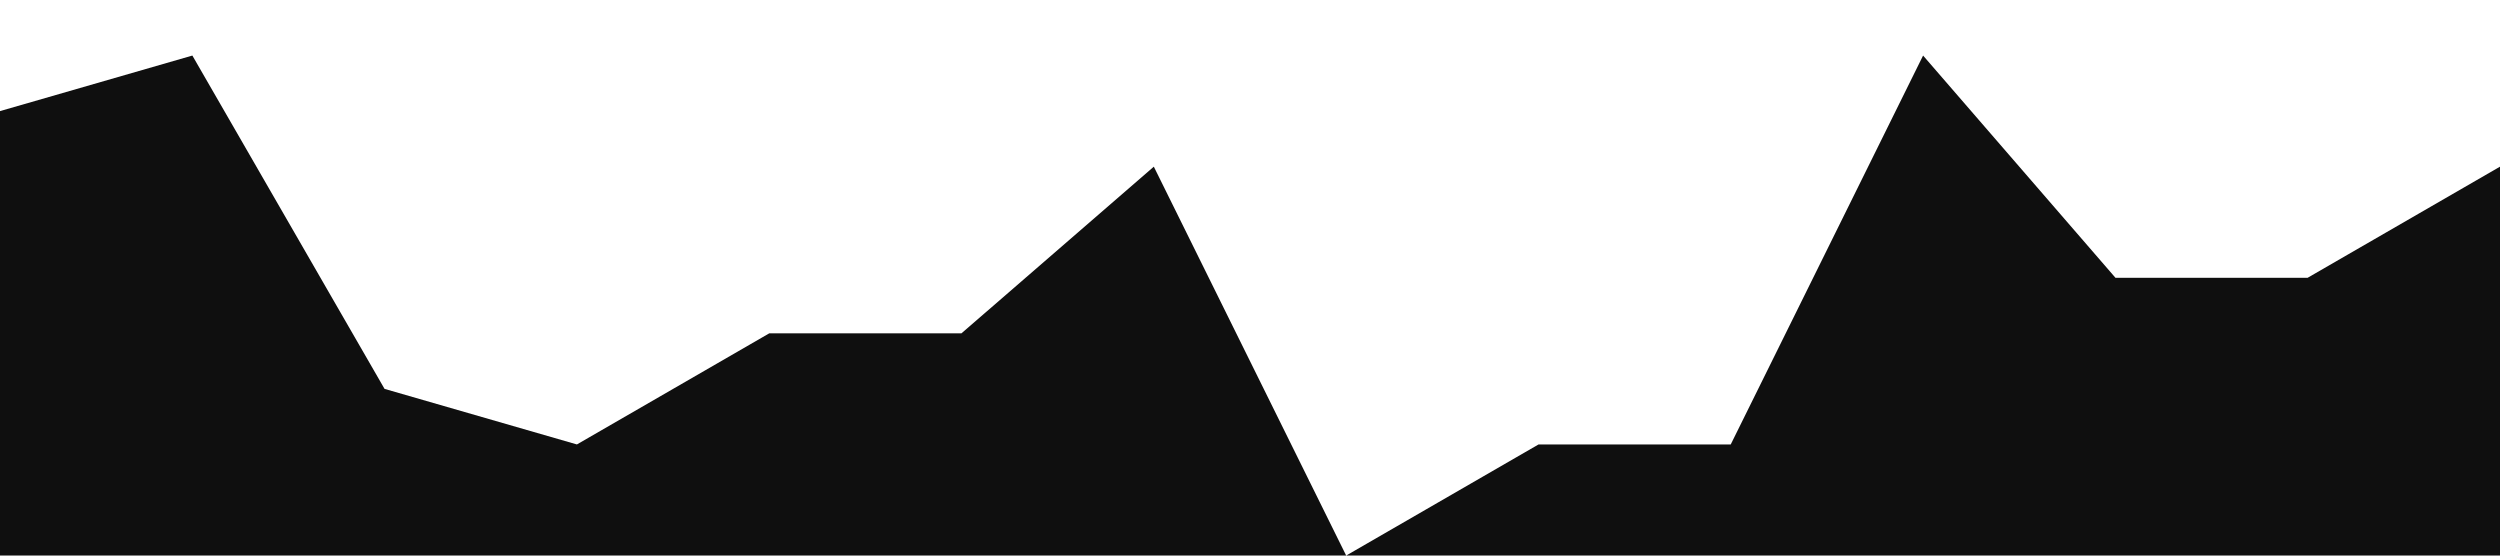
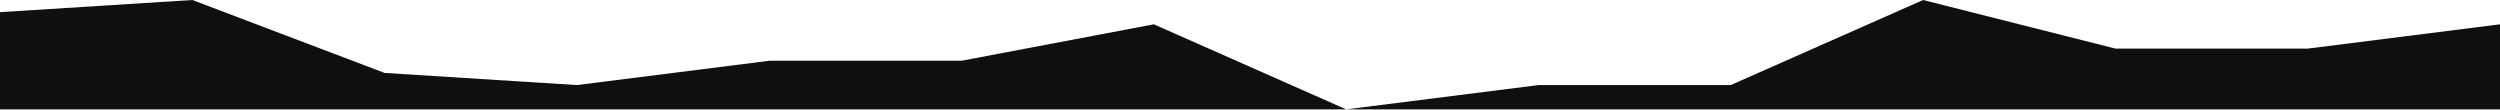
- <svg xmlns="http://www.w3.org/2000/svg" viewBox="0 0 1440 320">
-   <path fill="#0f0f0f" fill-opacity="1" d="M0,64L110.8,32L221.5,224L332.3,256L443.1,192L553.8,192L664.6,96L775.4,320L886.2,256L996.9,256L1107.7,32L1218.5,160L1329.2,160L1440,96L1440,320L1329.2,320L1218.5,320L1107.7,320L996.9,320L886.2,320L775.4,320L664.6,320L553.8,320L443.1,320L332.3,320L221.5,320L110.8,320L0,320Z" />
+ <svg xmlns="http://www.w3.org/2000/svg" width="1440" height="63" viewBox="0 0 1440 63" fill="none">
+   <path d="M0 7L110.8 0L221.5 42L332.3 49L443.1 35H553.8L664.6 14L775.4 63L886.2 49H996.9L1107.7 0L1218.5 28H1329.2L1440 14V63H1329.2H1218.5H1107.7H996.9H886.2H775.4H664.6H553.8H443.1H332.3H221.5H110.8H0V7Z" fill="#0F0F0F" />
</svg>
